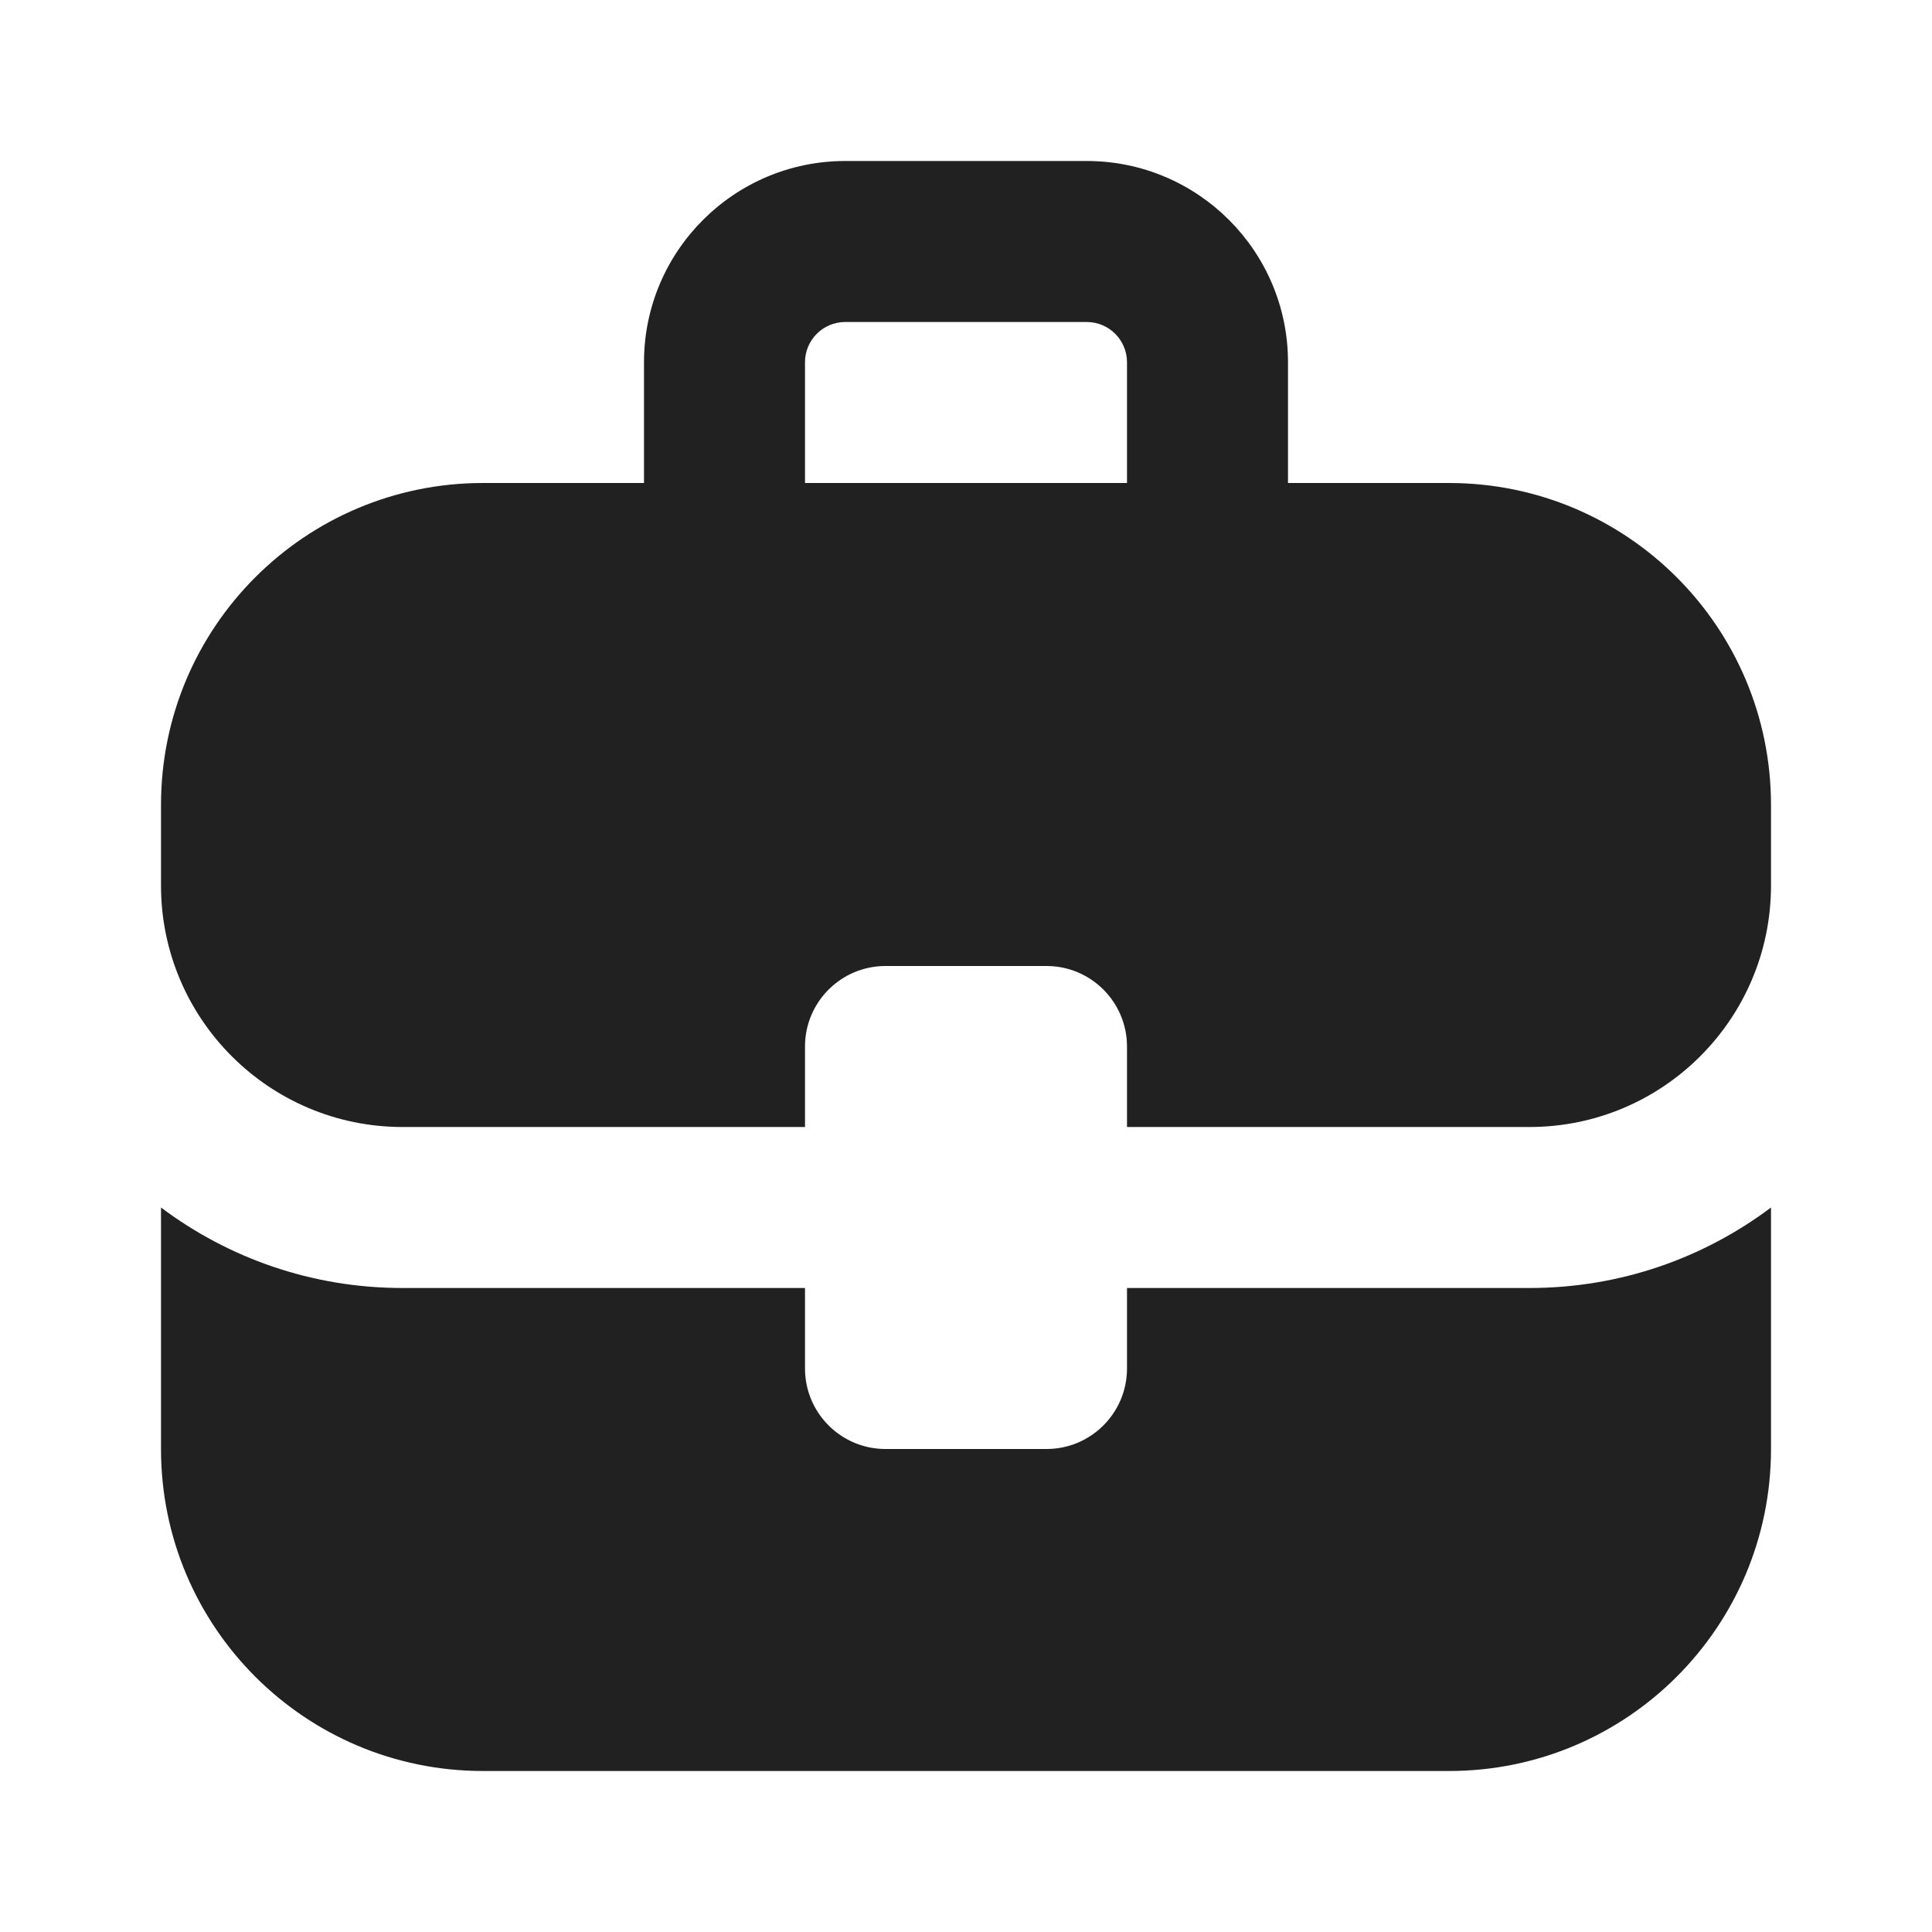
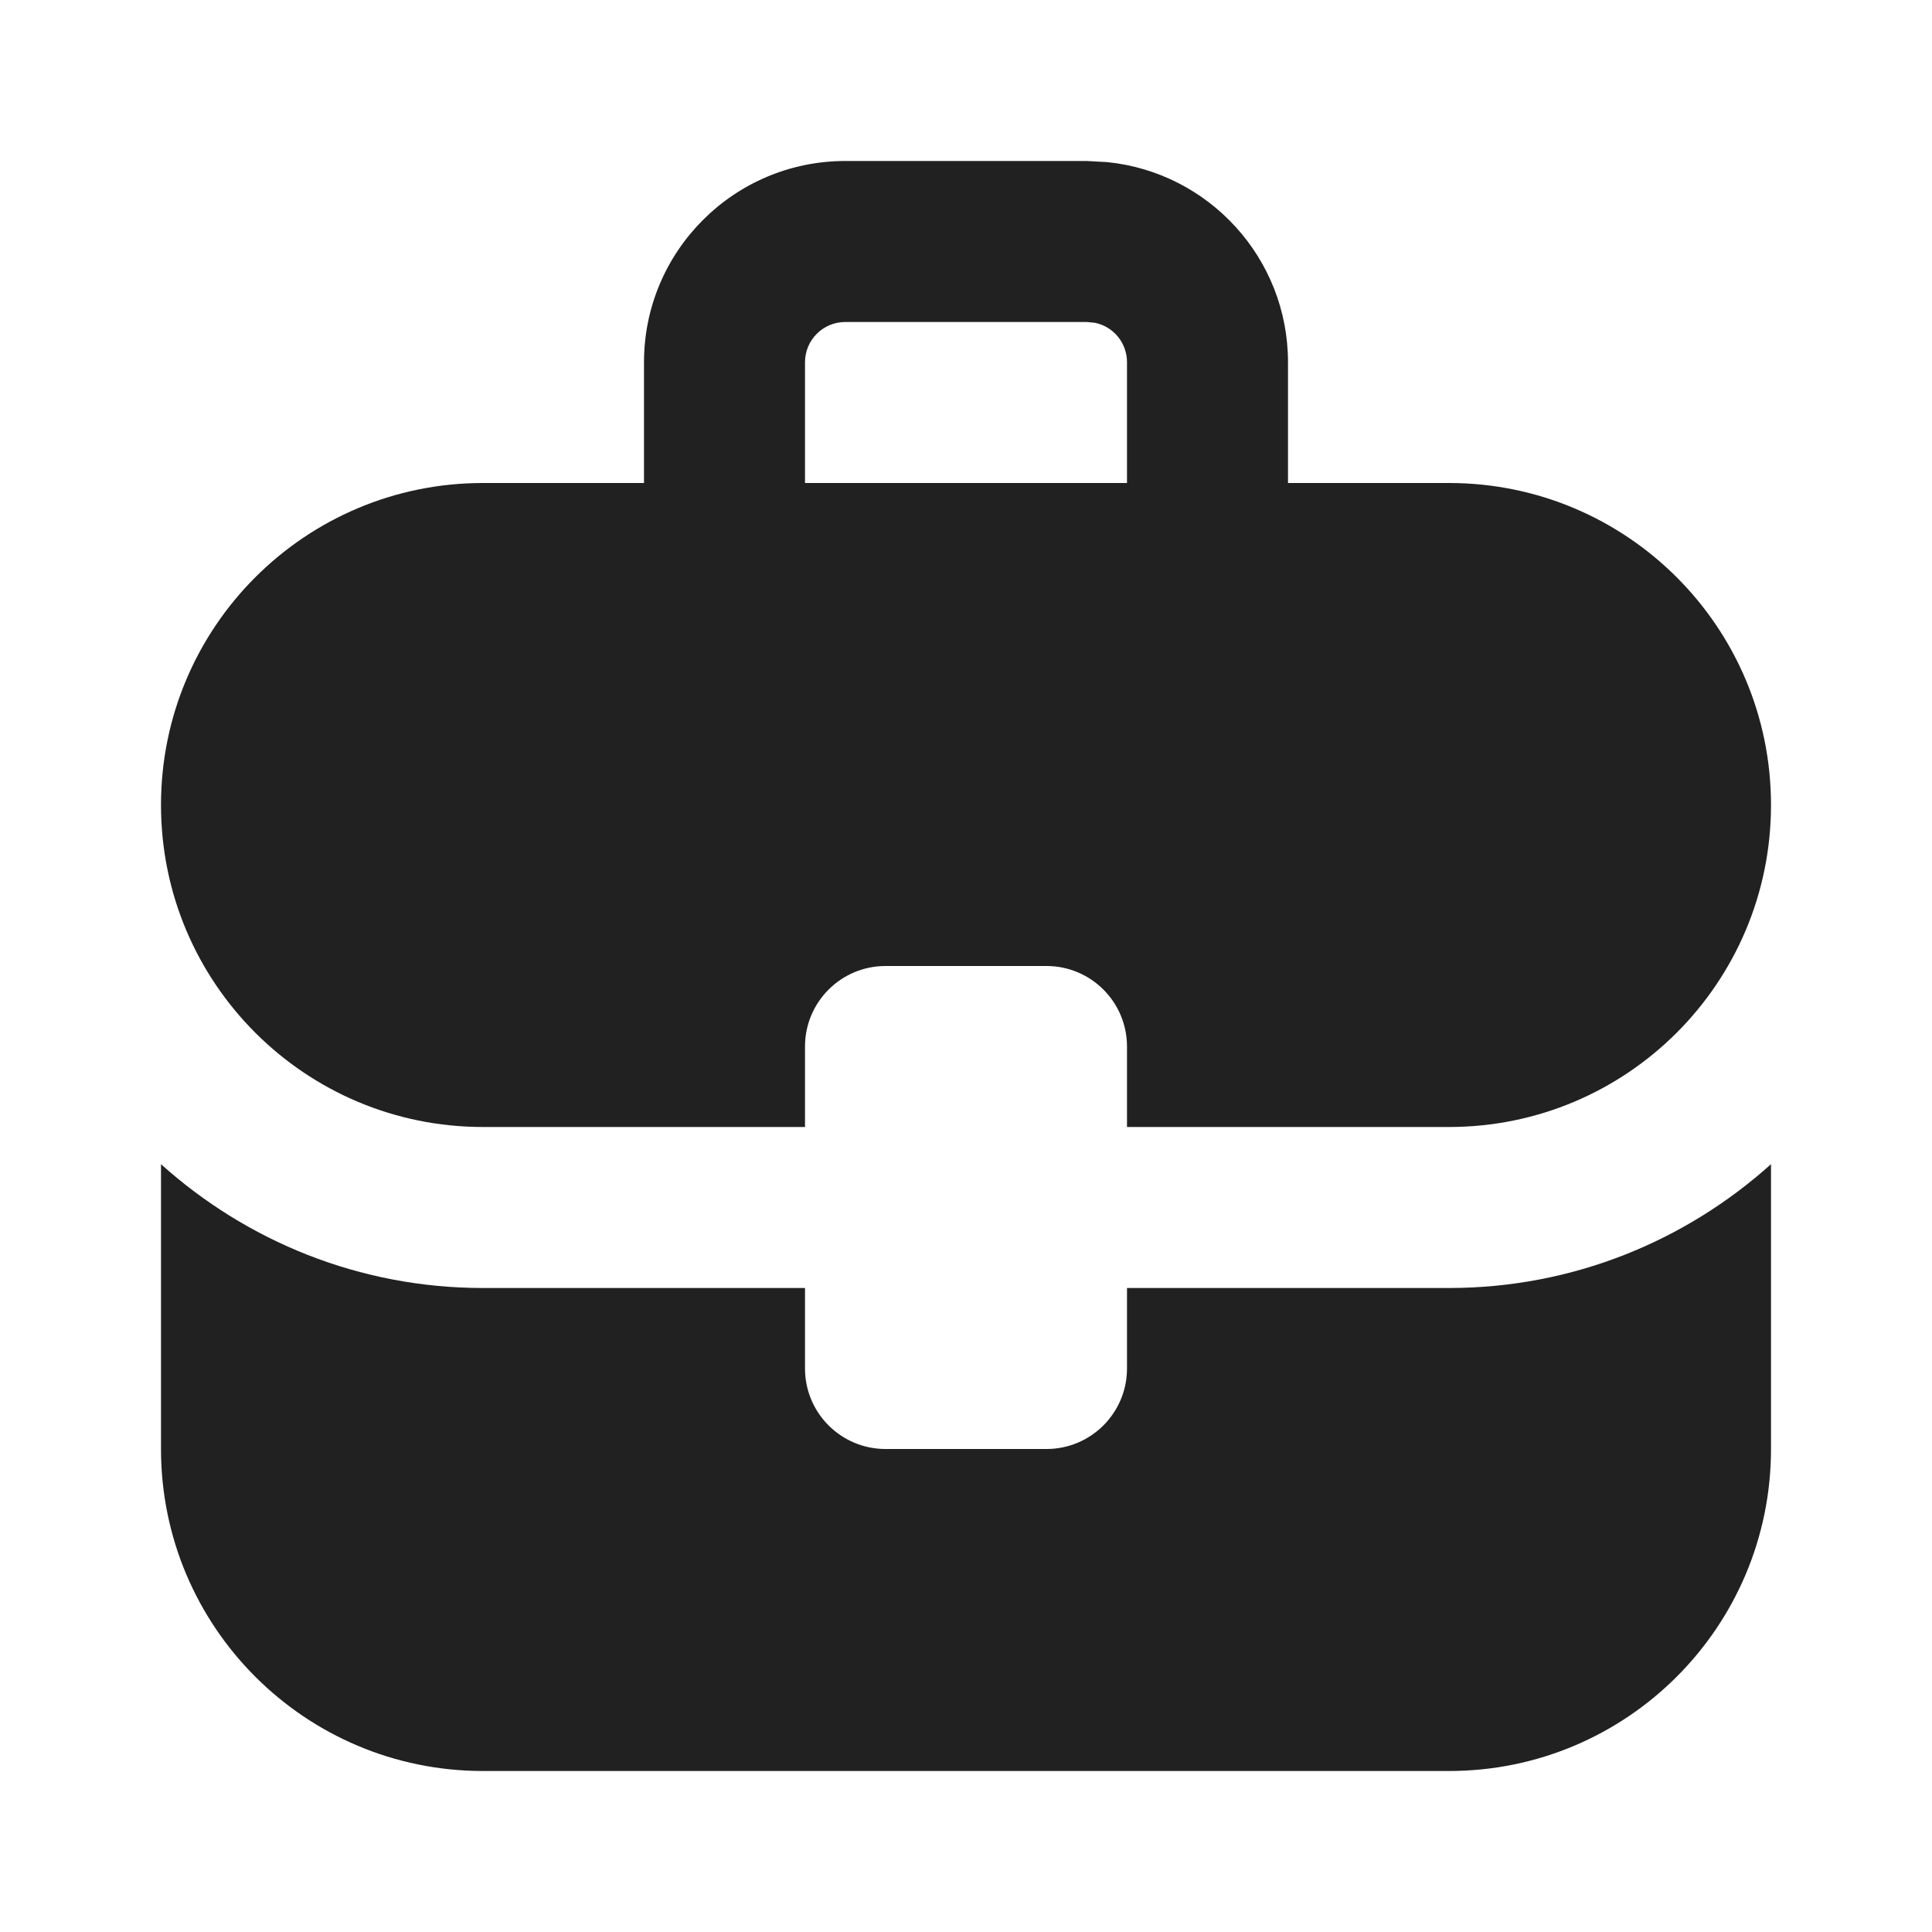
<svg xmlns="http://www.w3.org/2000/svg" width="12" height="12" viewBox="0 0 12 12" fill="none">
-   <path d="M5 2.25V3H7V2.25C7 2.112 6.888 2 6.75 2H5.25C5.112 2 5 2.112 5 2.25ZM4 3V2.25C4 1.56 4.56 1 5.25 1H6.75C7.44 1 8 1.56 8 2.25V3H9C10.105 3 11 3.895 11 5V5.5C11 6.328 10.328 7 9.5 7H7V6.5C7 6.224 6.776 6 6.5 6H5.5C5.224 6 5 6.224 5 6.5V7H2.5C1.672 7 1 6.328 1 5.5V5C1 3.895 1.895 3 3 3H4ZM1 7.5V9C1 10.105 1.895 11 3 11H9C10.105 11 11 10.105 11 9V7.5C10.582 7.814 10.063 8 9.5 8H7V8.5C7 8.776 6.776 9 6.5 9H5.5C5.224 9 5 8.776 5 8.5V8H2.5C1.937 8 1.418 7.814 1 7.5Z" fill="#212121" />
+   <path d="M11 9C11 10.105 10.105 11 9 11H3C1.895 11 1 10.105 1 9V7.231C1.531 7.708 2.231 8 3 8H5V8.5C5 8.776 5.224 9 5.5 9H6.5C6.776 9 7 8.776 7 8.5V8H9C9.769 8 10.469 7.708 11 7.231V9ZM6.878 1.007C7.508 1.071 8 1.603 8 2.25V3H9C10.105 3 11 3.895 11 5C11 6.105 10.105 7 9 7H7V6.5C7 6.224 6.776 6 6.5 6H5.5C5.224 6 5 6.224 5 6.5V7H3C1.895 7 1 6.105 1 5C1 3.895 1.895 3 3 3H4V2.25C4 1.56 4.56 1 5.25 1H6.75L6.878 1.007ZM5.25 2C5.112 2 5 2.112 5 2.25V3H7V2.25C7 2.129 6.915 2.028 6.801 2.005L6.75 2H5.25Z" fill="#212121" />
</svg>
